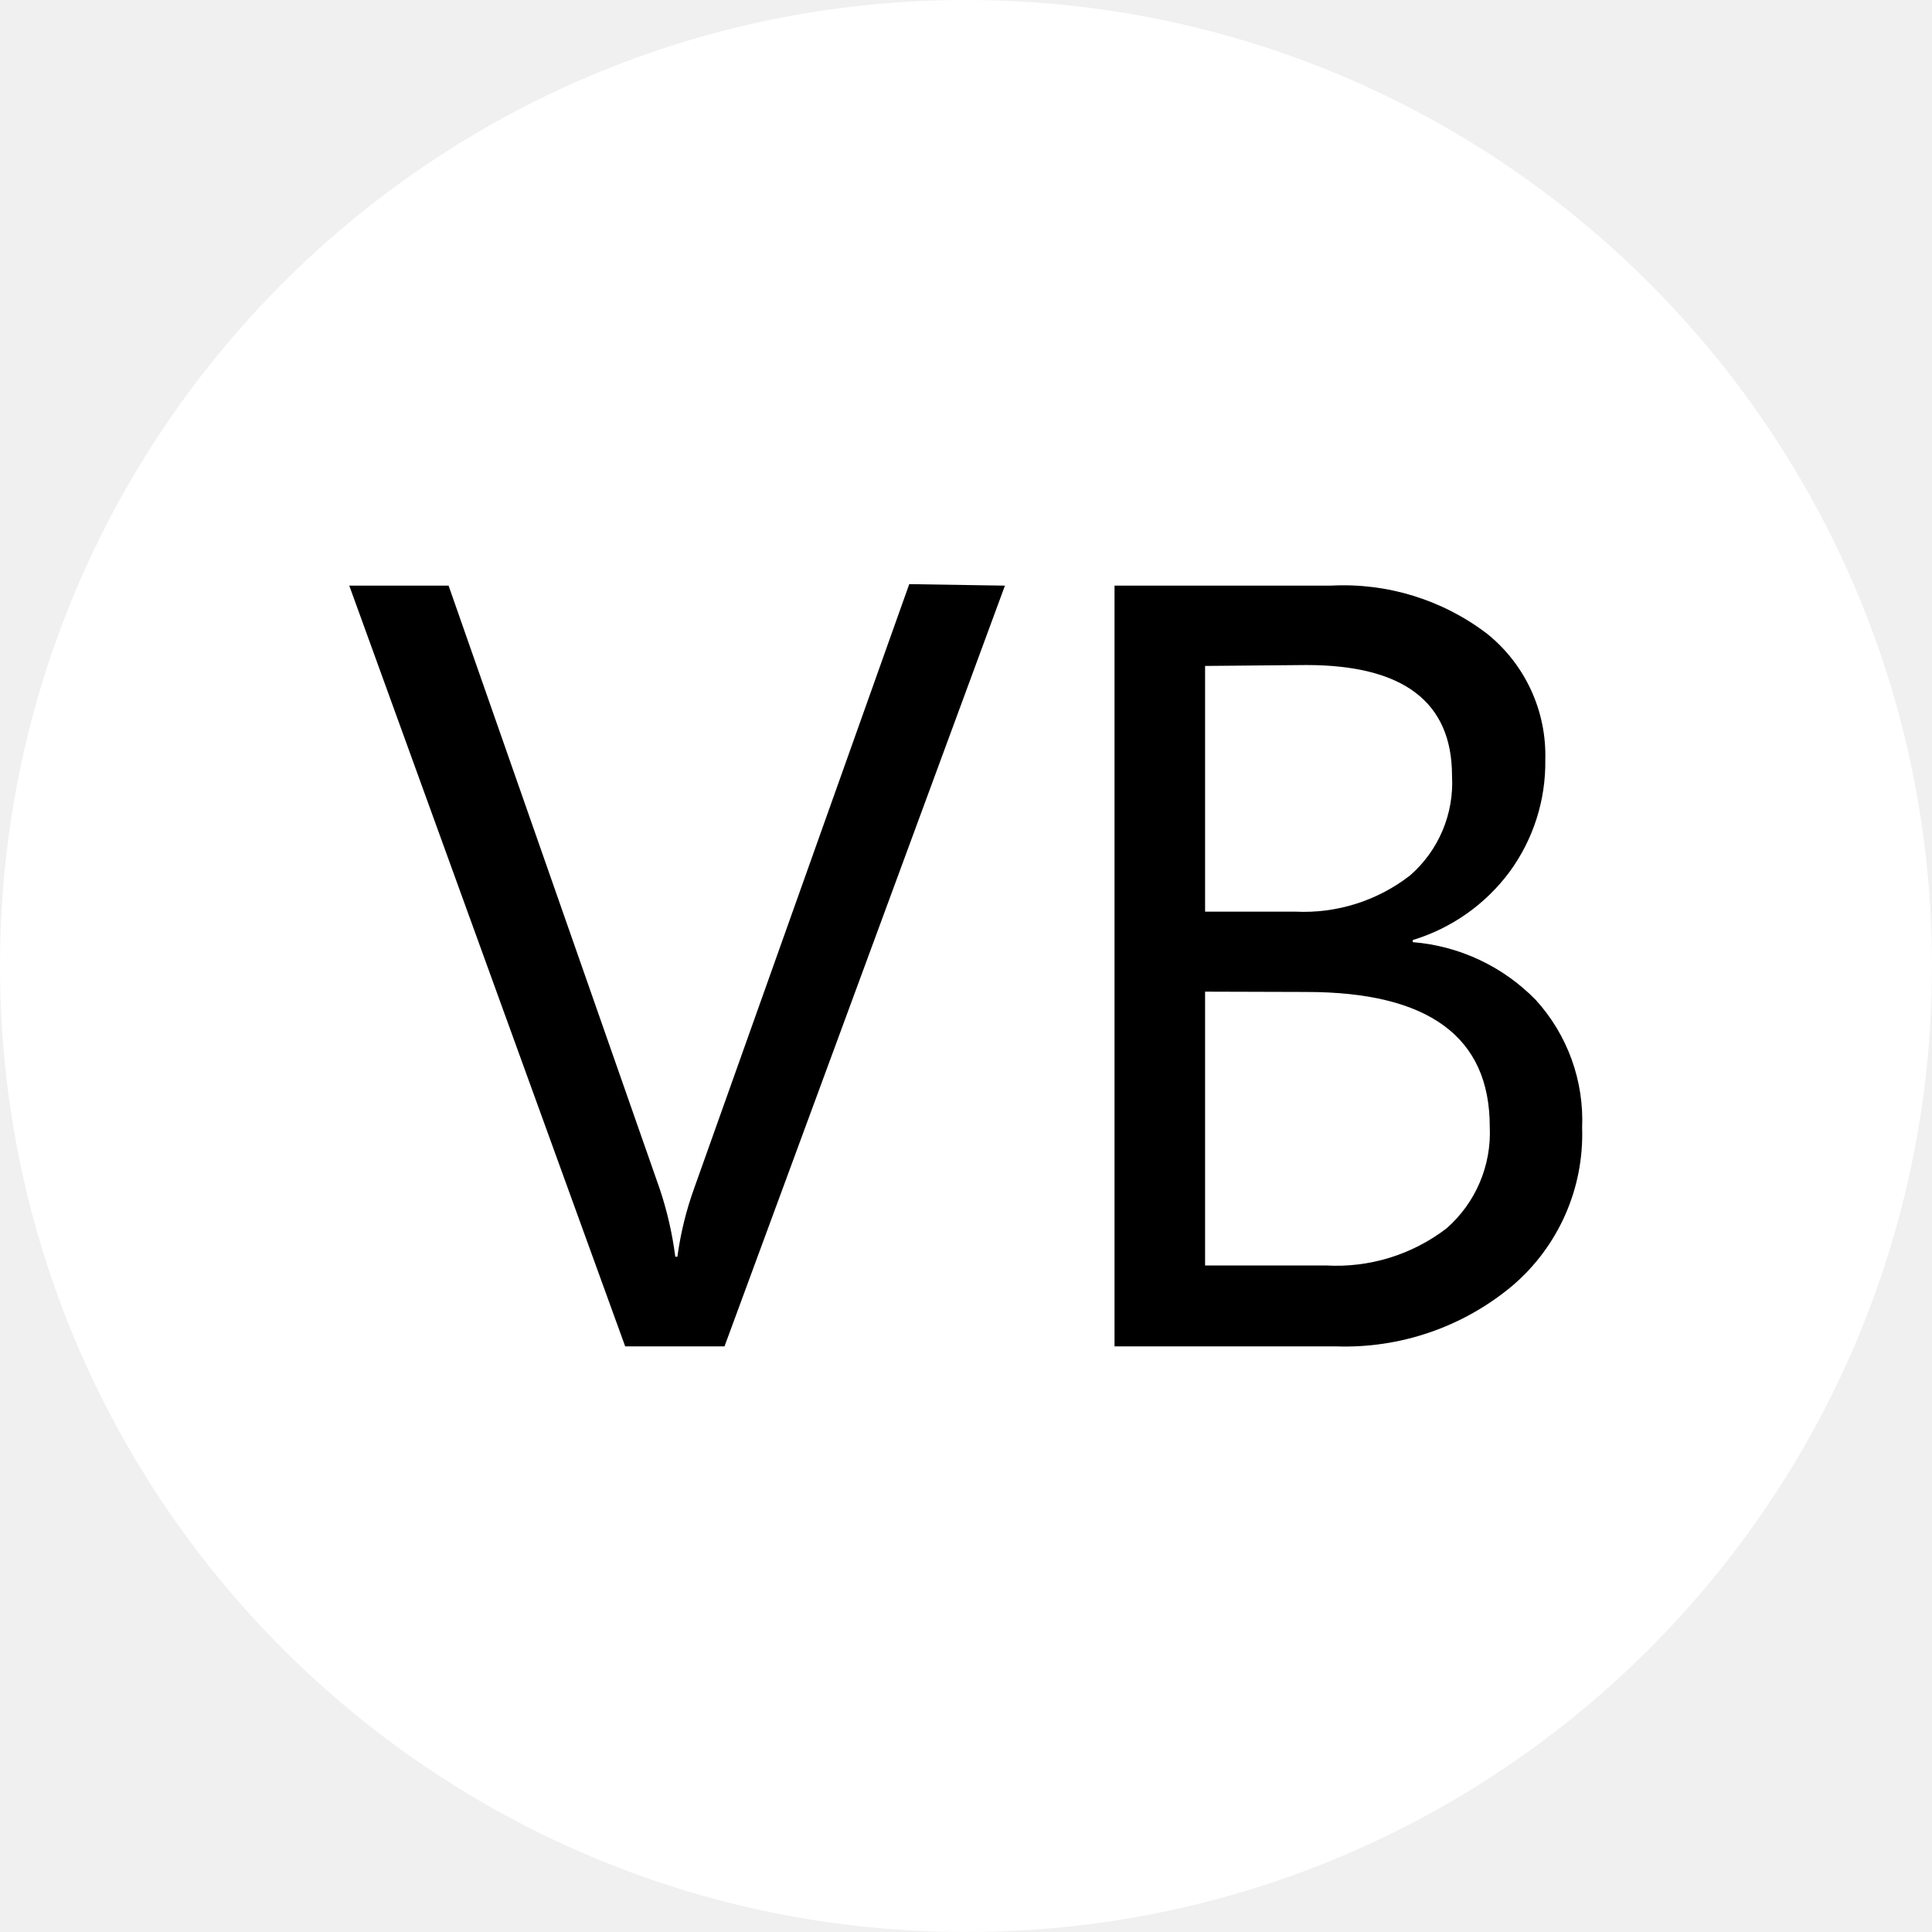
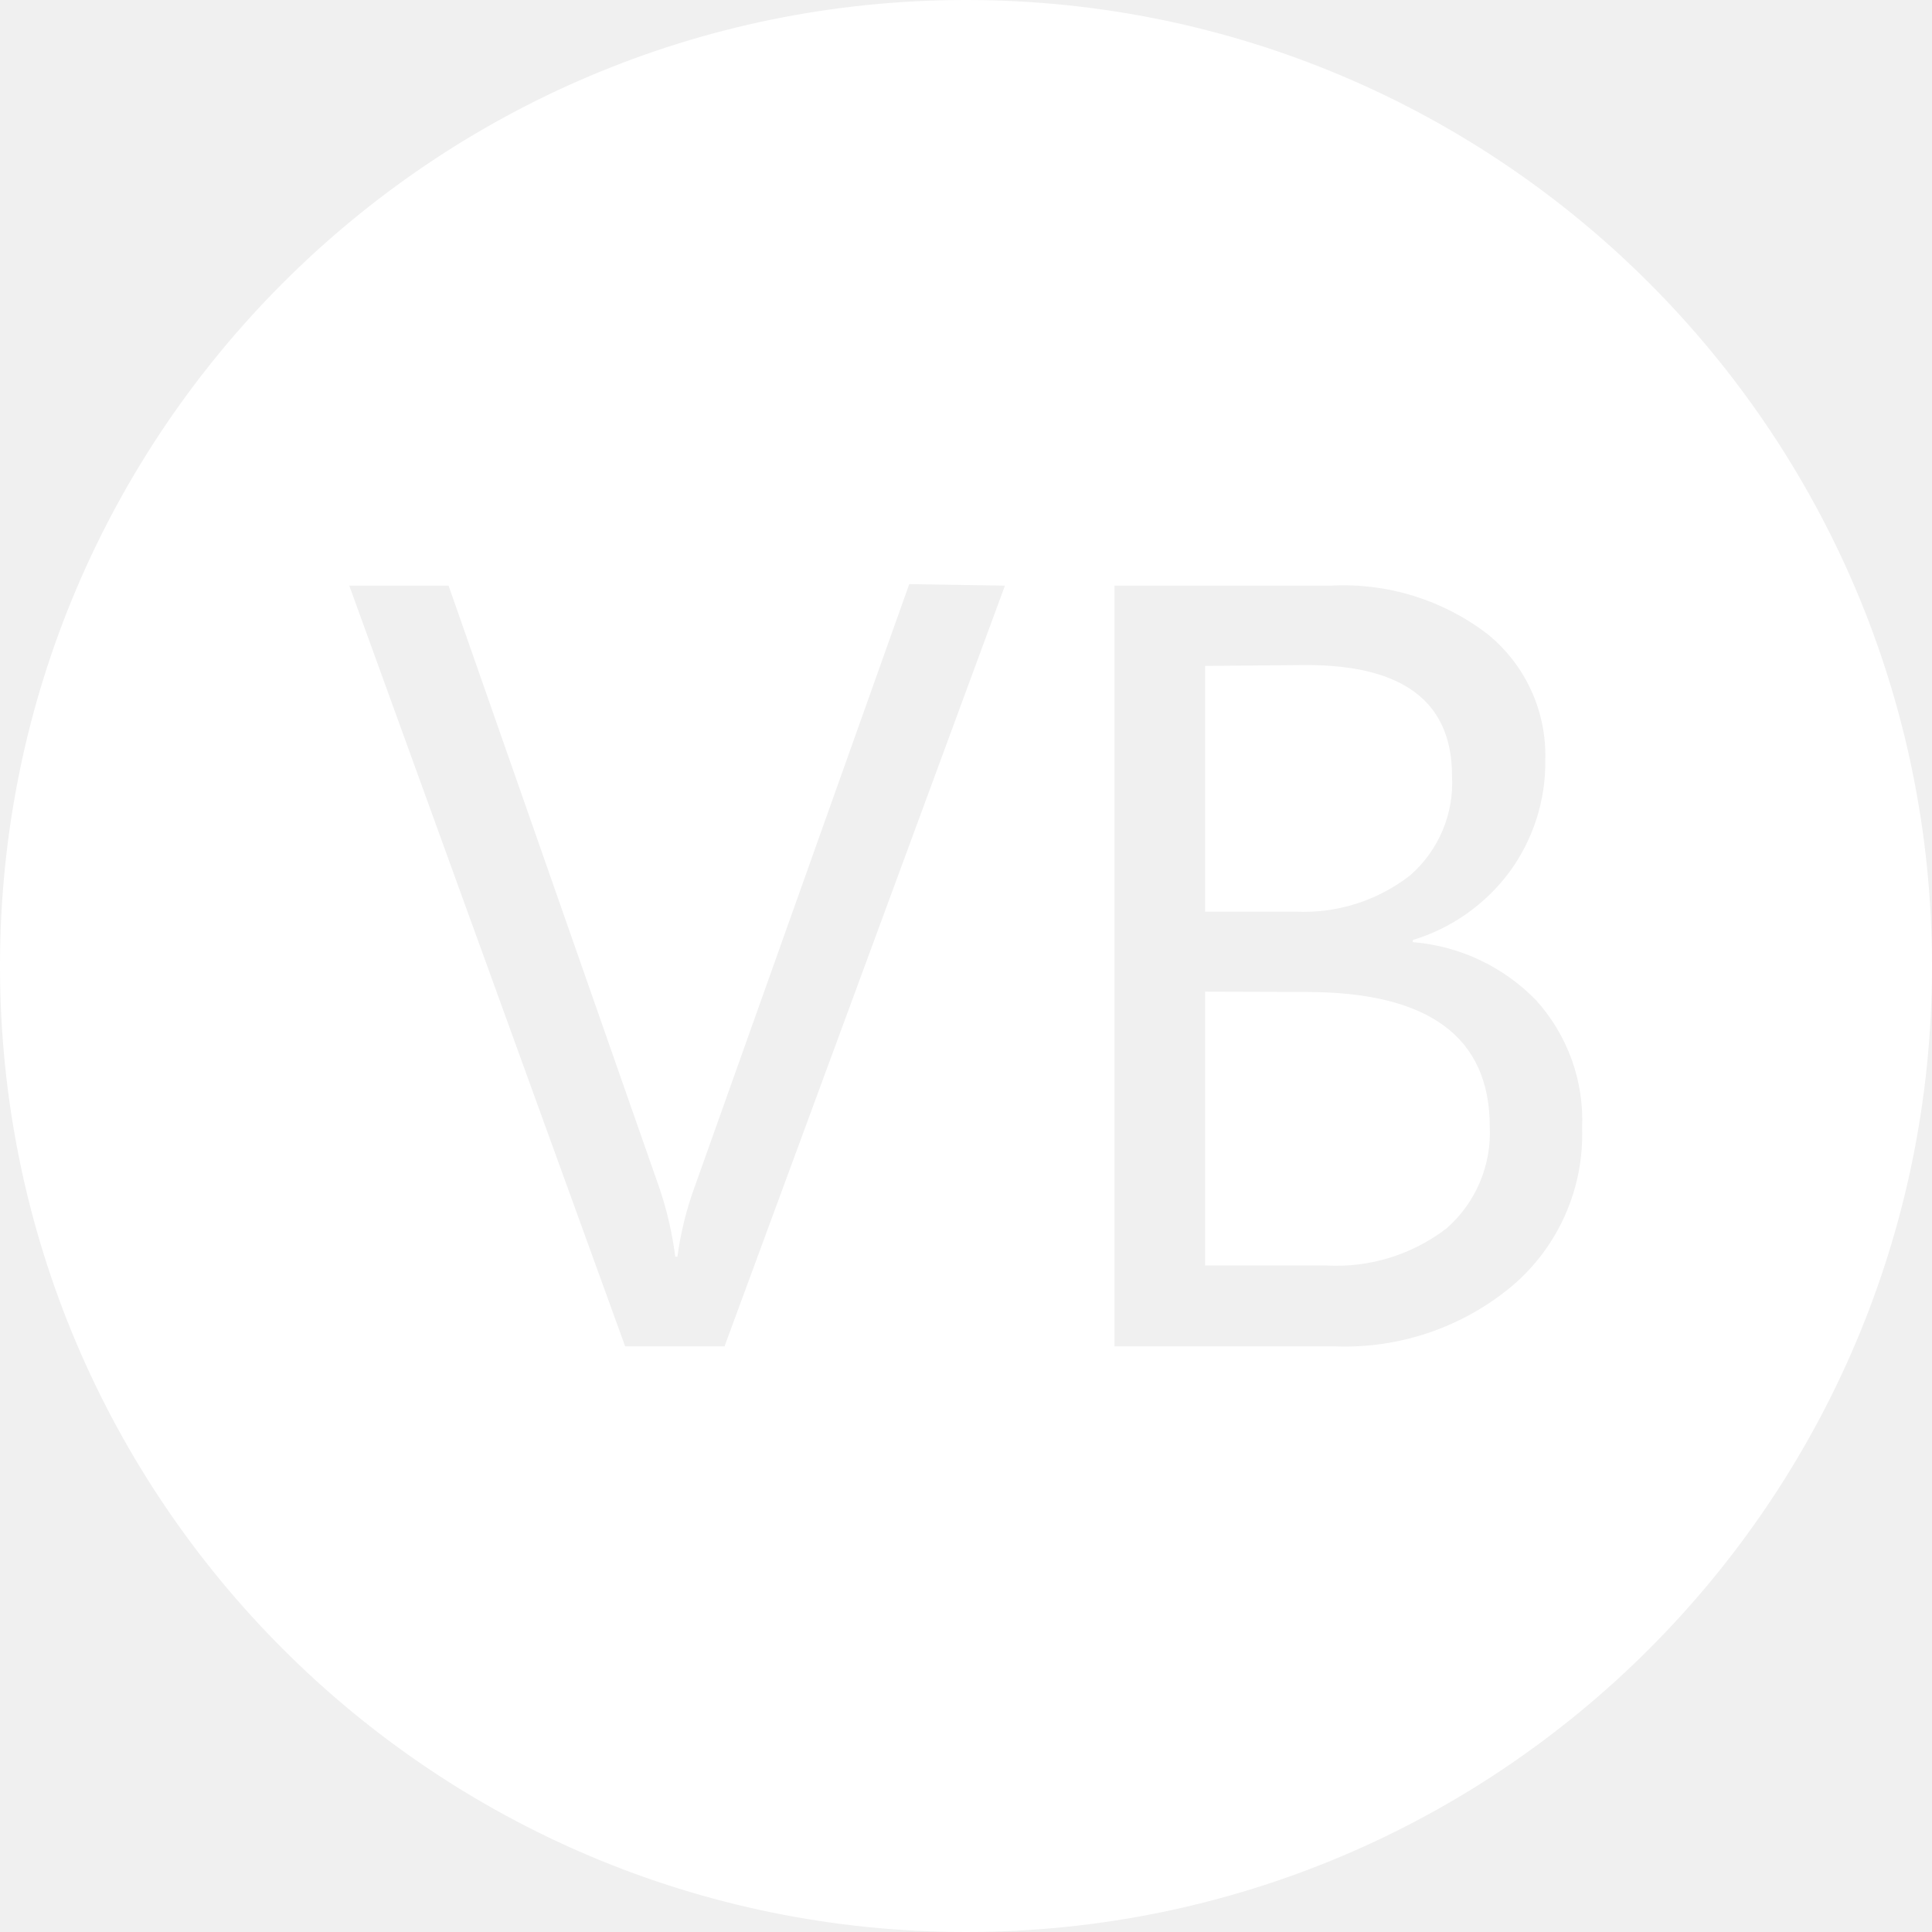
- <svg xmlns="http://www.w3.org/2000/svg" id="Layer_1" viewBox="0 0 64 64">
-   <circle cx="32" cy="32" r="32" fill="#fff" />
-   <path d="M33.29,19.4,24,44.6H20.71L11.57,19.4h3.29l7,20a11.87,11.87,0,0,1,.51,2.23h.07A11,11,0,0,1,23,39.35l7.12-20Z" />
-   <path d="M36.92,44.6V19.4h7.17A7.84,7.84,0,0,1,49.27,21a5.17,5.17,0,0,1,1.92,4.17A6.13,6.13,0,0,1,50,28.89a6.26,6.26,0,0,1-3.2,2.25v.07a6.41,6.41,0,0,1,4.08,1.92,5.92,5.92,0,0,1,1.53,4.23,6.59,6.59,0,0,1-2.32,5.24,8.64,8.64,0,0,1-5.85,2Zm3-22.54v8.14h3A5.74,5.74,0,0,0,46.71,29a4.07,4.07,0,0,0,1.39-3.3q0-3.67-4.83-3.67Zm0,10.79v9.07h4a6,6,0,0,0,4-1.23,4.21,4.21,0,0,0,1.43-3.37q0-4.46-6.08-4.46Z" />
+ <svg xmlns="http://www.w3.org/2000/svg" height="40" width="40" viewBox="0 0 128 128" fill="#FFFFFF">
+   <path fill="#FFFFFF" d="M64 0A64 64 0 0 0 0 64a64 64 0 0 0 64 64a64 64 0 0 0 64-64A64 64 0 0 0 64 0m-3.76 38.7l6.34.1L48 89.202h-6.58L23.14 38.8h6.579l14 40a23.74 23.74 0 0 1 1.02 4.46h.141a22 22 0 0 1 1.119-4.56zm13.6.1h14.34A15.68 15.68 0 0 1 98.54 42a10.34 10.34 0 0 1 3.84 8.34a12.26 12.26 0 0 1-2.38 7.44a12.52 12.52 0 0 1-6.4 4.501v.139a12.82 12.82 0 0 1 8.16 3.84a11.84 11.84 0 0 1 3.06 8.461a13.18 13.18 0 0 1-4.64 10.48a17.28 17.28 0 0 1-11.7 4H73.84zm12.7 5.26l-6.7.06V60.4h5.999a11.48 11.48 0 0 0 7.58-2.4a8.14 8.14 0 0 0 2.781-6.6c0-4.893-3.22-7.34-9.66-7.34m-6.7 21.641v18.14h8a12 12 0 0 0 8-2.46a8.42 8.42 0 0 0 2.86-6.74c0-5.947-4.053-8.92-12.16-8.92z" />
</svg>
